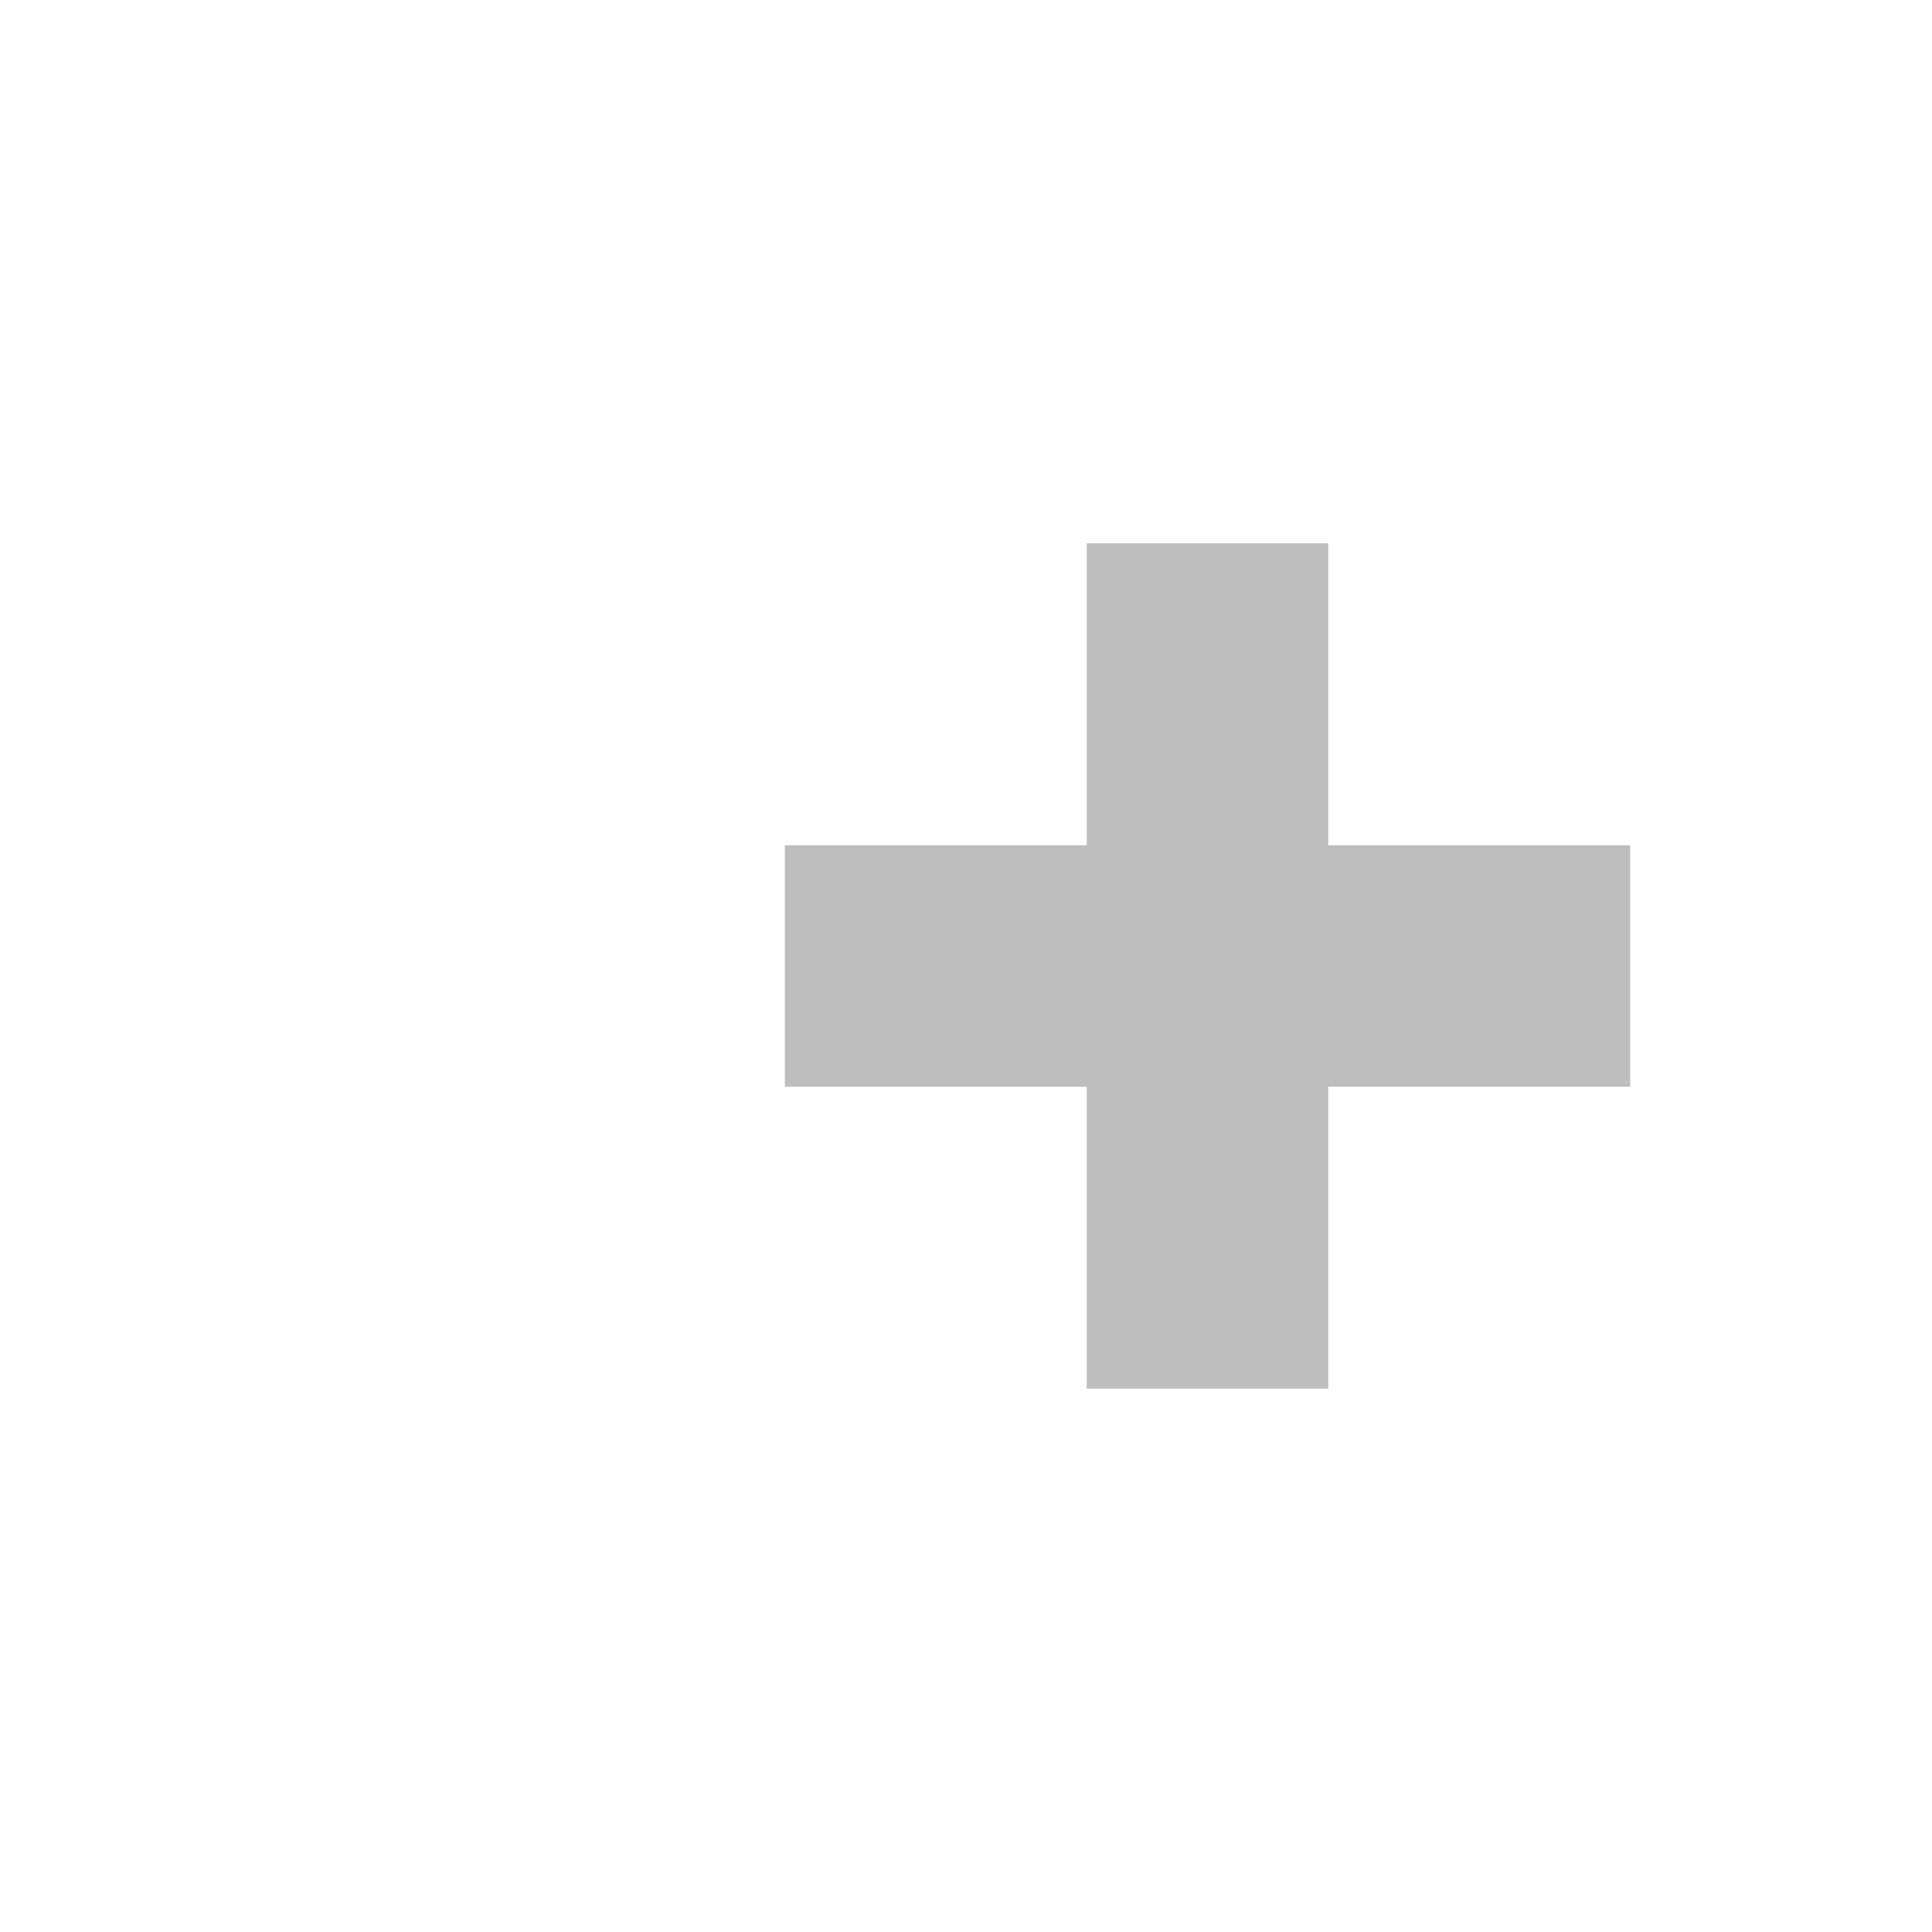
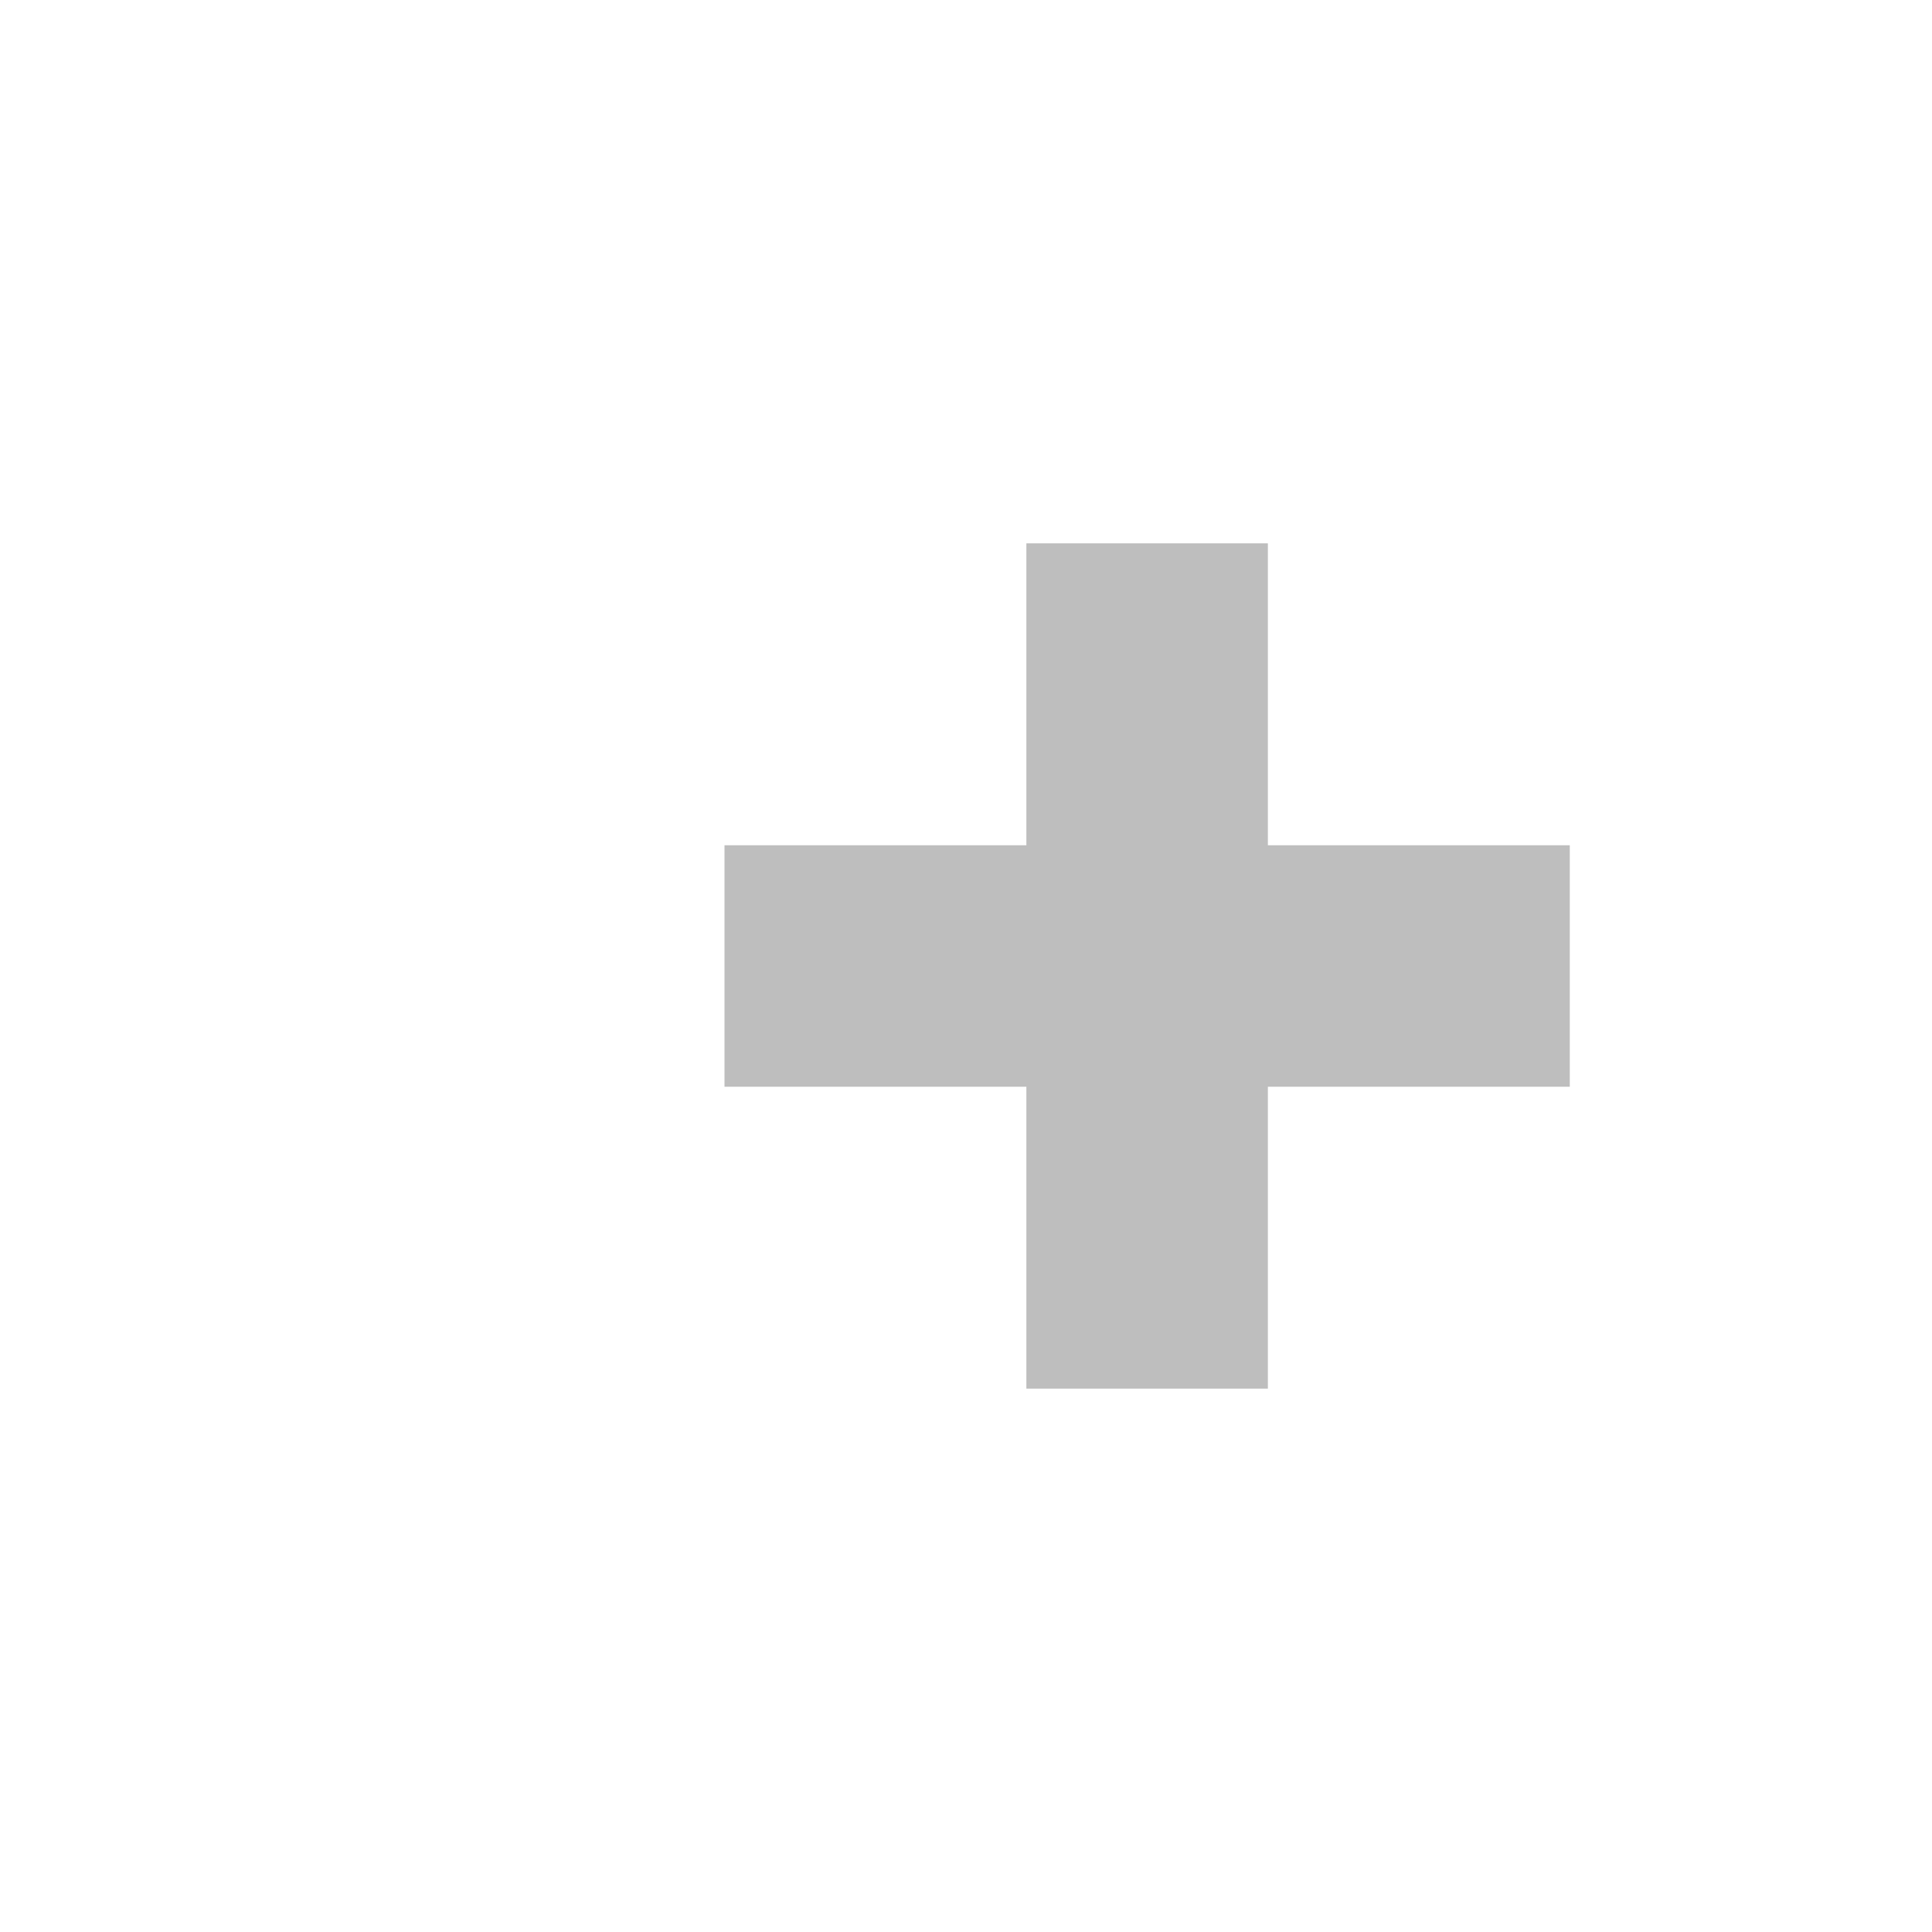
<svg xmlns="http://www.w3.org/2000/svg" id="svg7384" height="16" width="16" version="1.1">
  <defs id="defs9" />
-   <g id="layer12" transform="matrix(0.700028,0,0,1,-23.6012,-726)">
+   <g id="layer12" transform="matrix(0.700028,0,0,1,-24.1012,-726)">
    <rect id="rect31984" style="color:#bebebe;fill:#bebebe" height="2" width="10" y="733" x="43" />
  </g>
-   <g id="layer12-7" transform="matrix(0,-0.700028,1,0,-724,41.6012)">
+   <g id="layer12-7" transform="matrix(0,-0.700028,1,0,-724.5,41.6012)">
    <rect id="rect31984-6" style="color:#bebebe;fill:#bebebe" height="2" width="10" y="733" x="43" />
  </g>
</svg>
